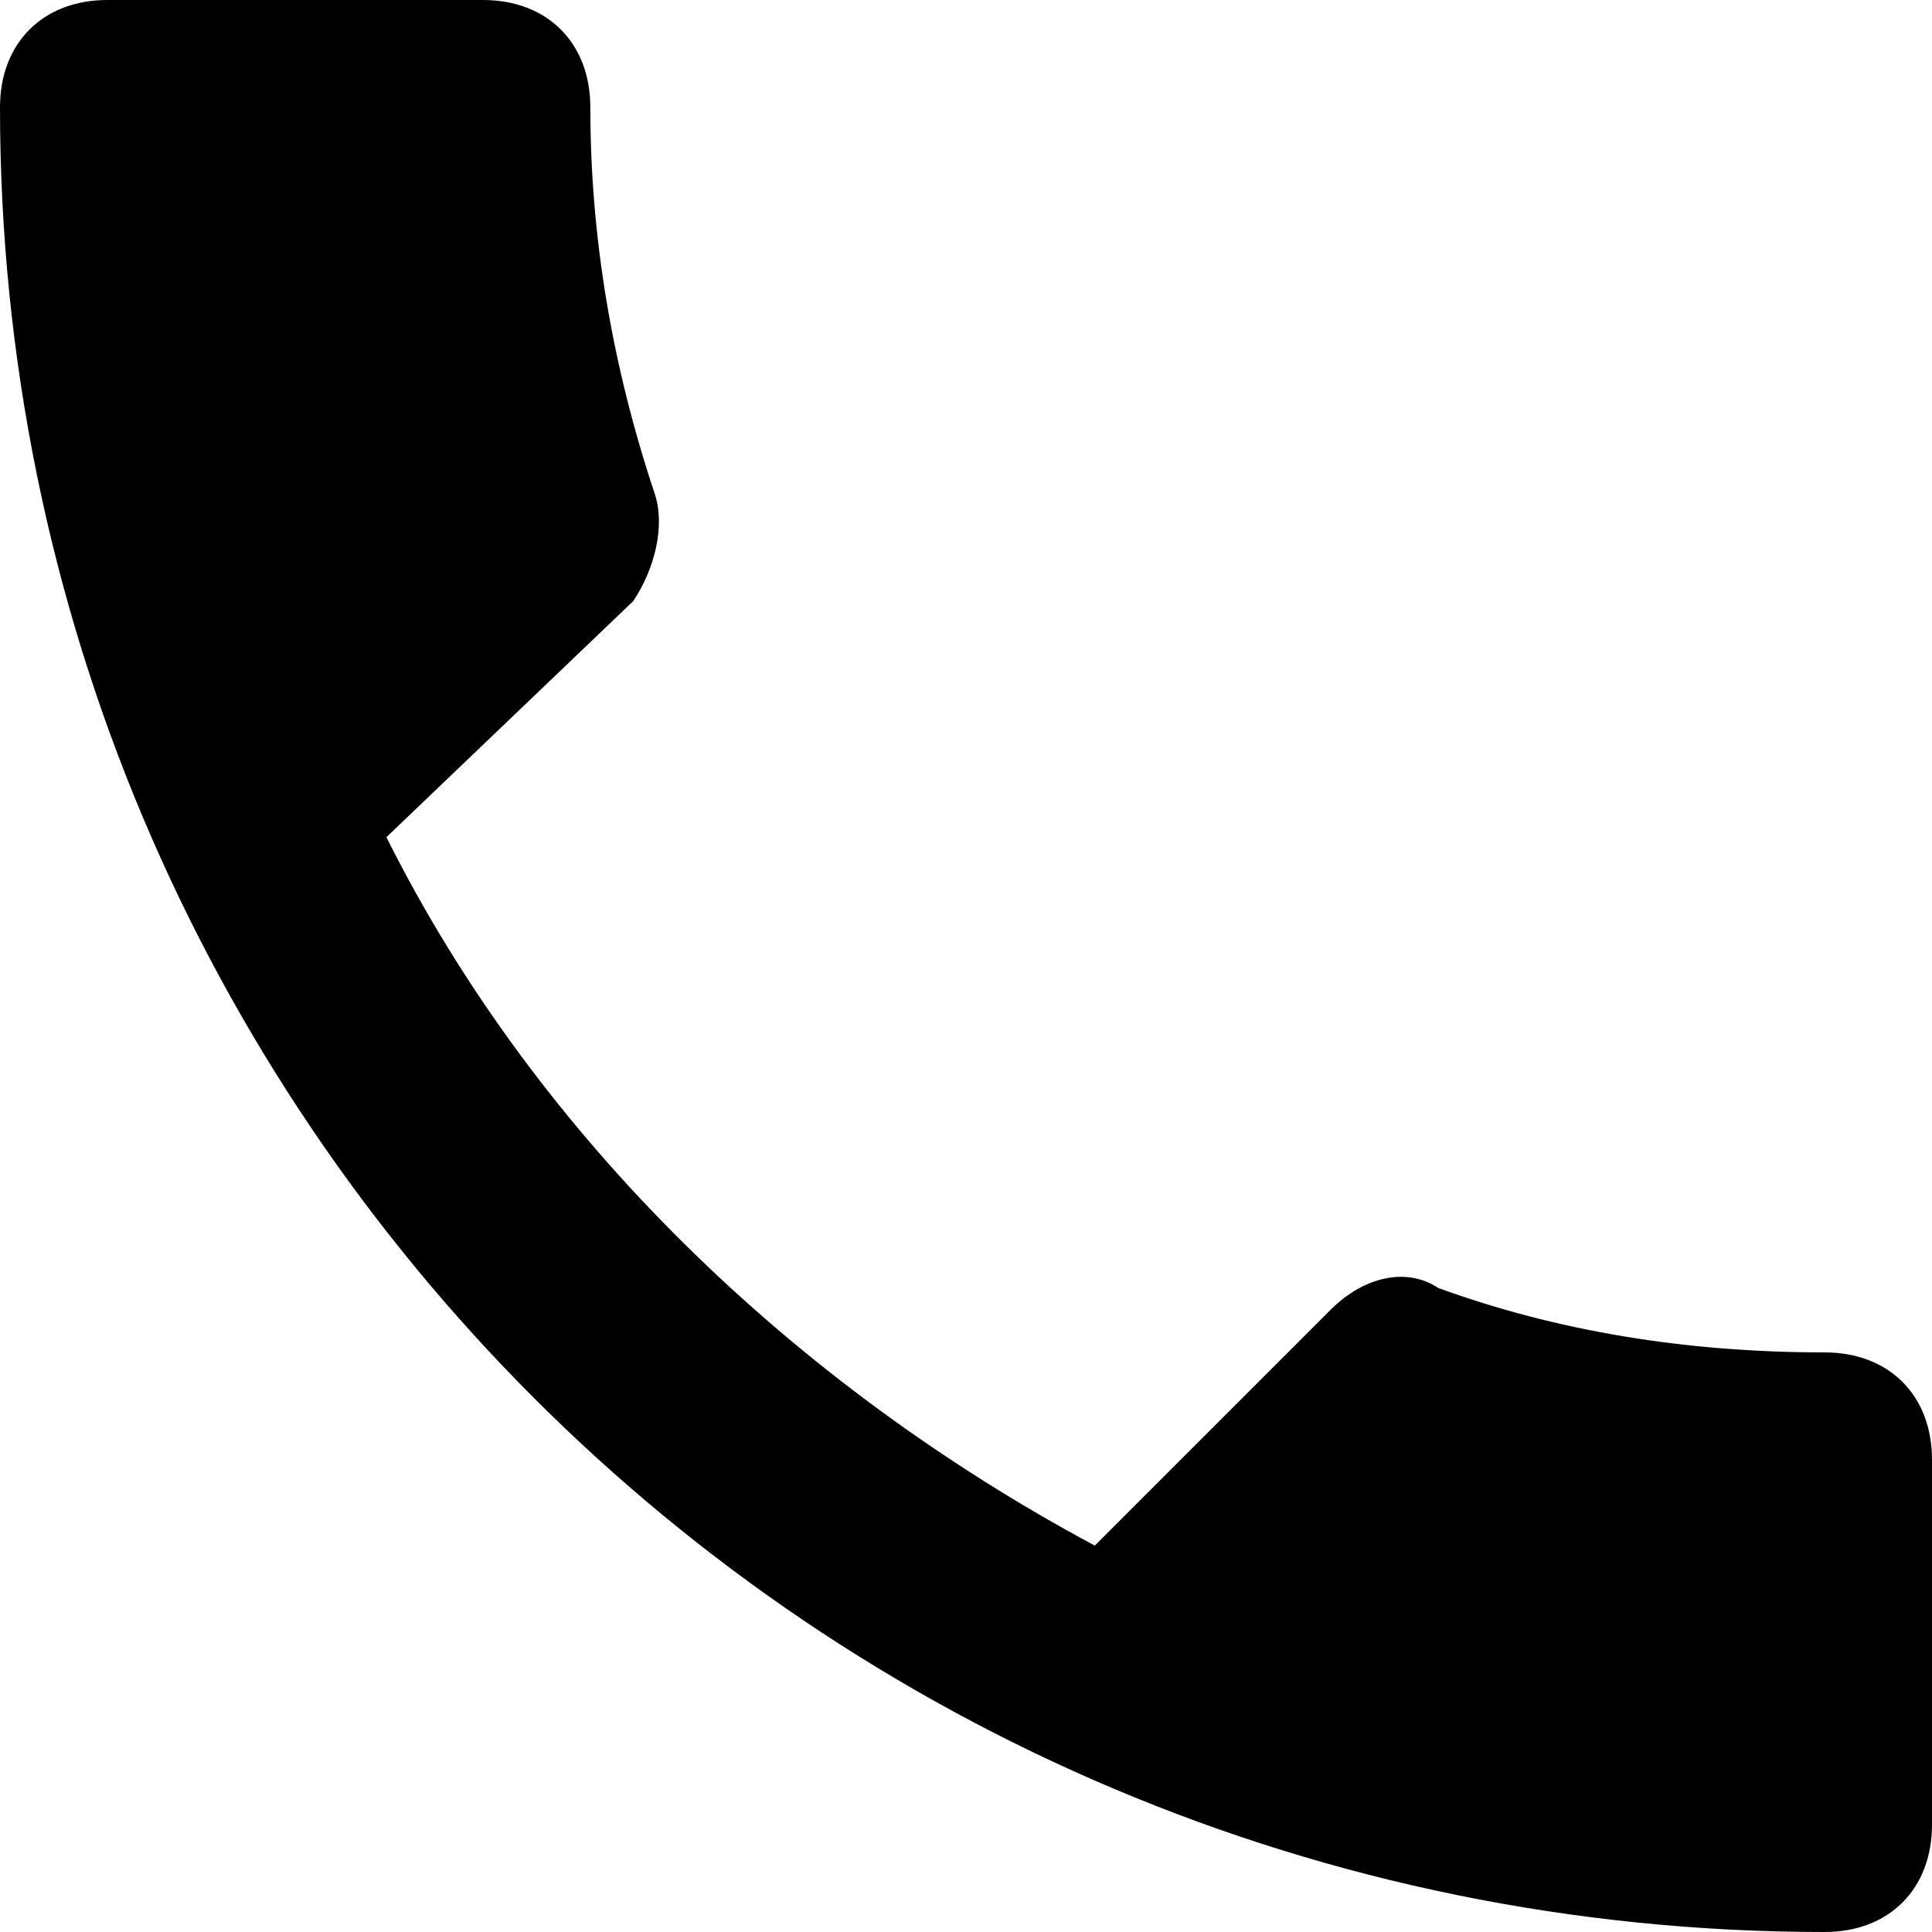
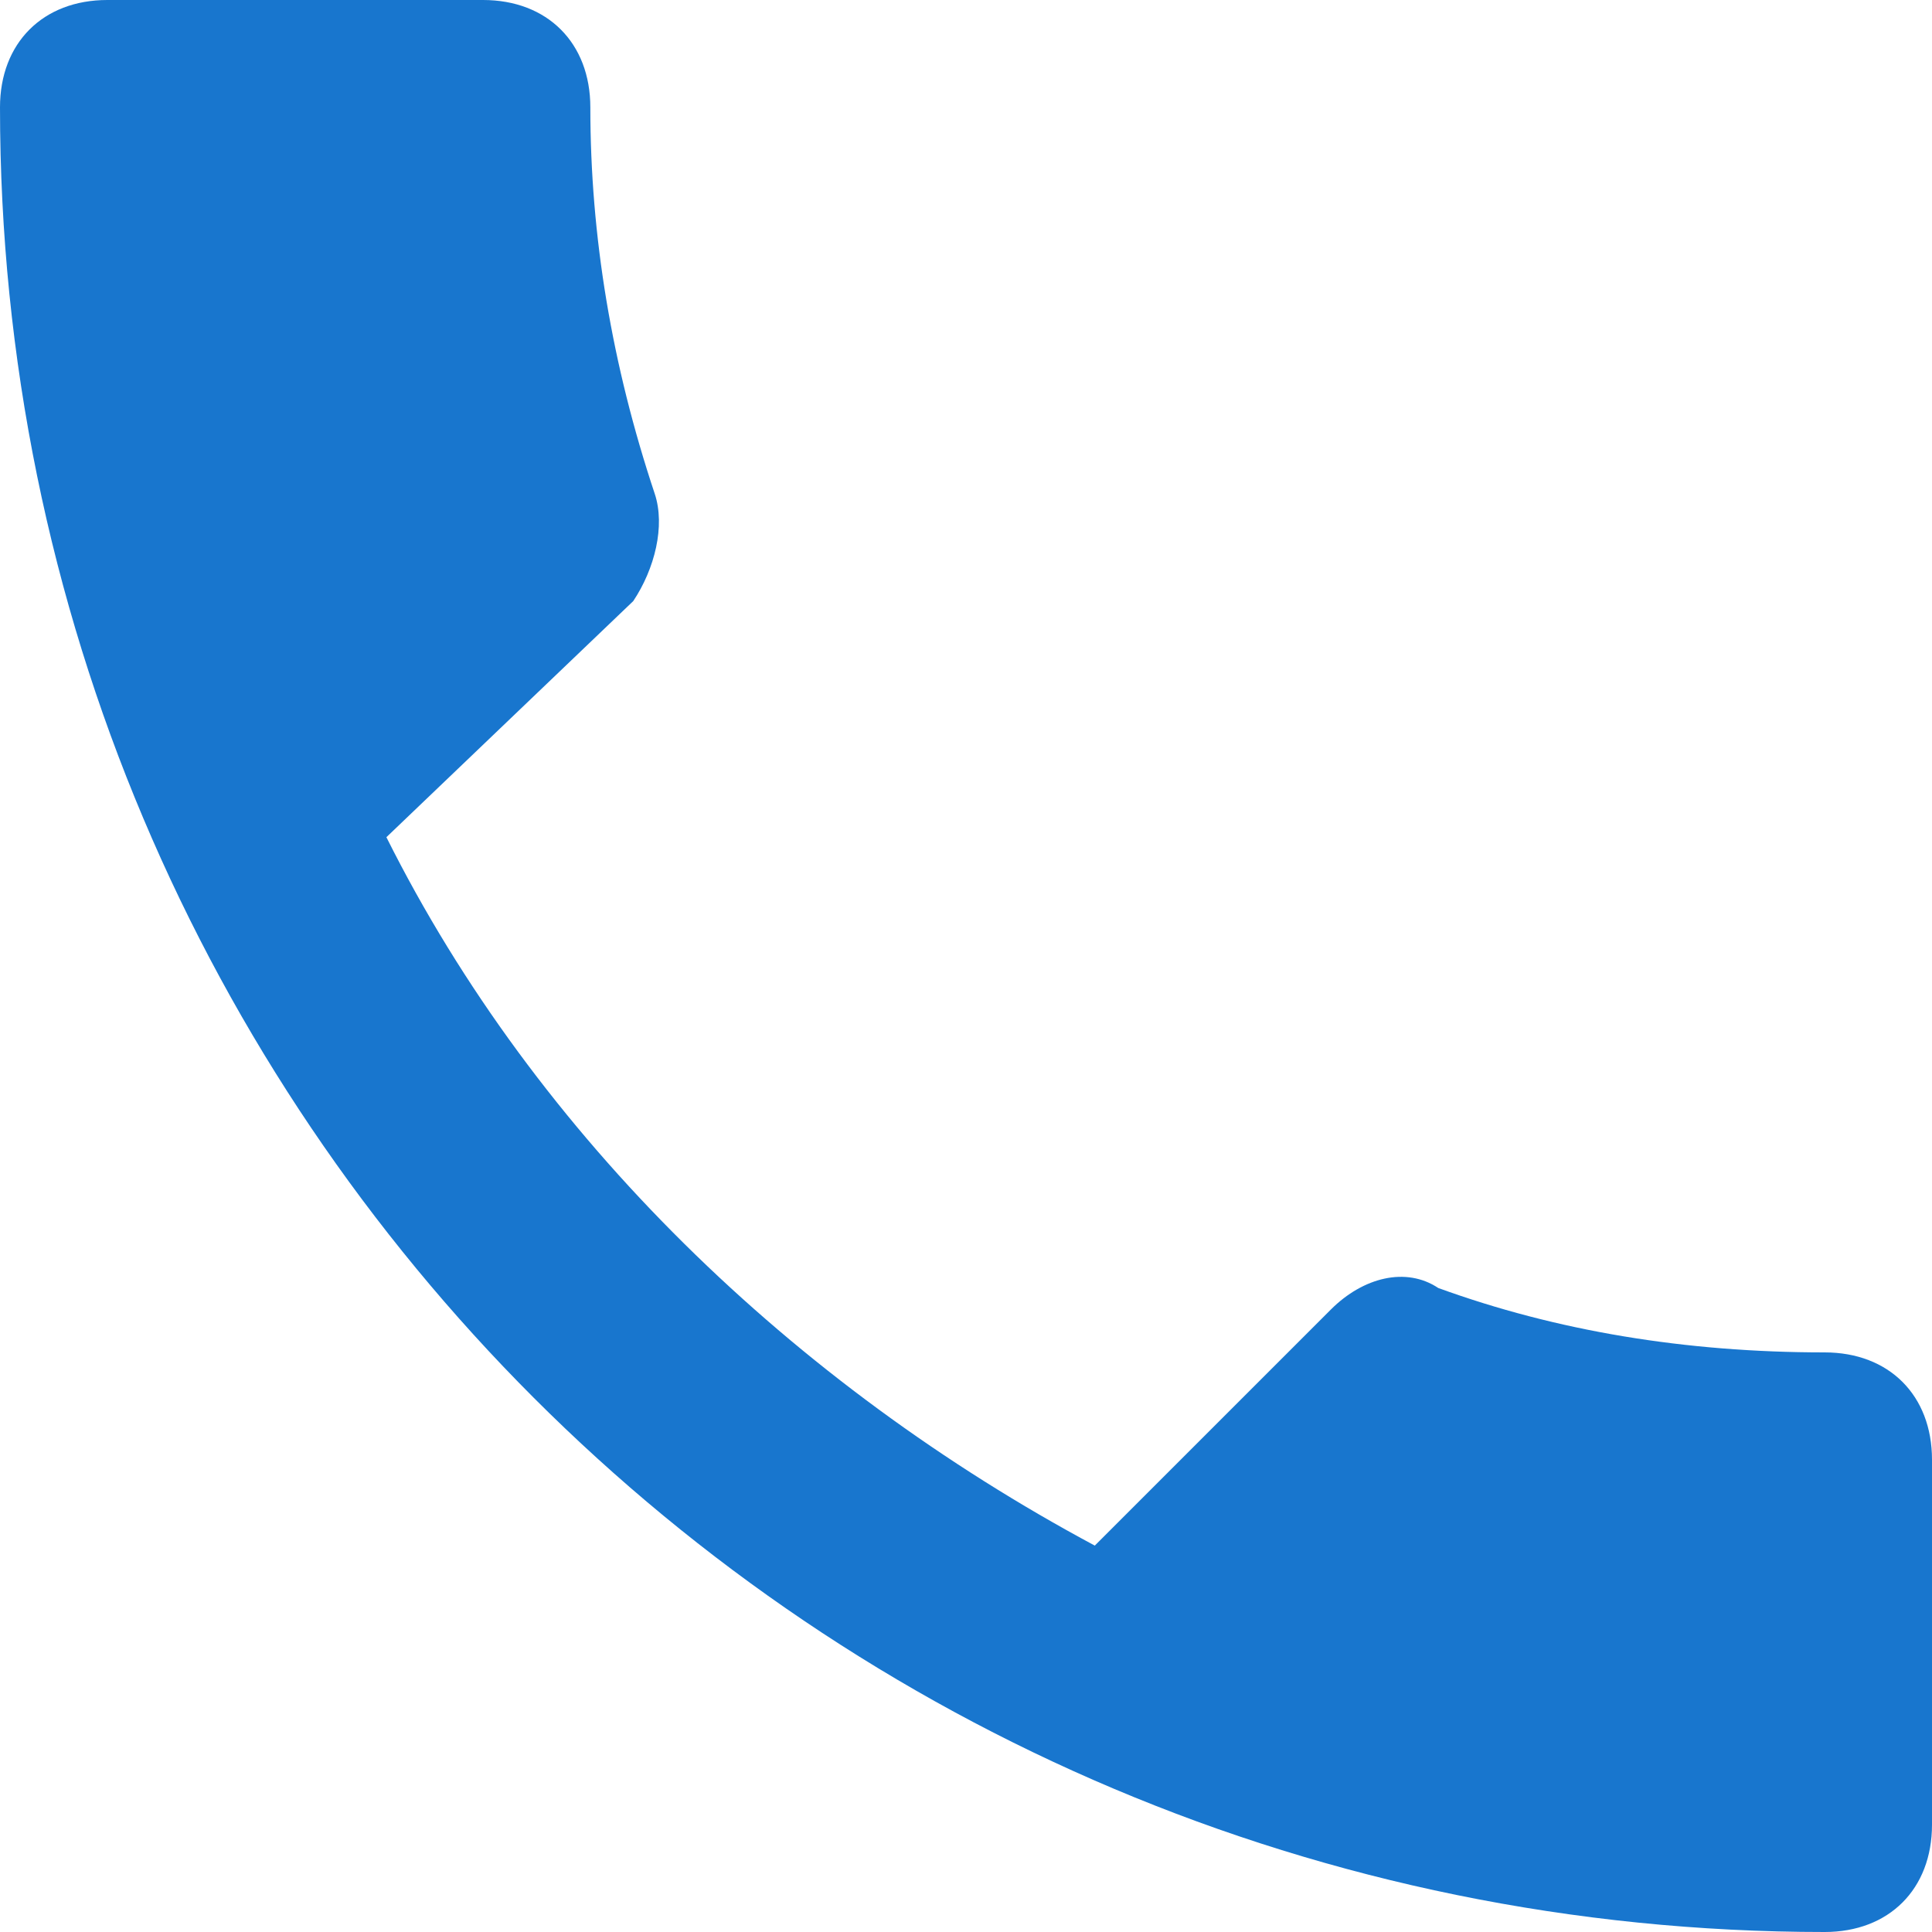
<svg xmlns="http://www.w3.org/2000/svg" version="1.1" id="Capa_1" x="0px" y="0px" width="459px" height="459px" viewBox="0 0 459 459" style="enable-background:new 0 0 459 459;" xml:space="preserve">
  <g>
    <g id="call">
-       <path d="M91.8,198.9c35.7,71.4,96.9,130.05,168.3,168.3L316.2,311.1c7.649-7.649,17.85-10.199,25.5-5.1    c28.05,10.2,58.649,15.3,91.8,15.3c15.3,0,25.5,10.2,25.5,25.5v86.7c0,15.3-10.2,25.5-25.5,25.5C193.8,459,0,265.2,0,25.5    C0,10.2,10.2,0,25.5,0h89.25c15.3,0,25.5,10.2,25.5,25.5c0,30.6,5.1,61.2,15.3,91.8c2.55,7.65,0,17.85-5.1,25.5L91.8,198.9z" />
+       <path fill="#1876ce" d="M91.8,198.9c35.7,71.4,96.9,130.05,168.3,168.3L316.2,311.1c7.649-7.649,17.85-10.199,25.5-5.1    c28.05,10.2,58.649,15.3,91.8,15.3c15.3,0,25.5,10.2,25.5,25.5v86.7c0,15.3-10.2,25.5-25.5,25.5C193.8,459,0,265.2,0,25.5    C0,10.2,10.2,0,25.5,0h89.25c15.3,0,25.5,10.2,25.5,25.5c0,30.6,5.1,61.2,15.3,91.8c2.55,7.65,0,17.85-5.1,25.5L91.8,198.9z" />
    </g>
  </g>
  <g>
</g>
  <g>
</g>
  <g>
</g>
  <g>
</g>
  <g>
</g>
  <g>
</g>
  <g>
</g>
  <g>
</g>
  <g>
</g>
  <g>
</g>
  <g>
</g>
  <g>
</g>
  <g>
</g>
  <g>
</g>
  <g>
</g>
</svg>
